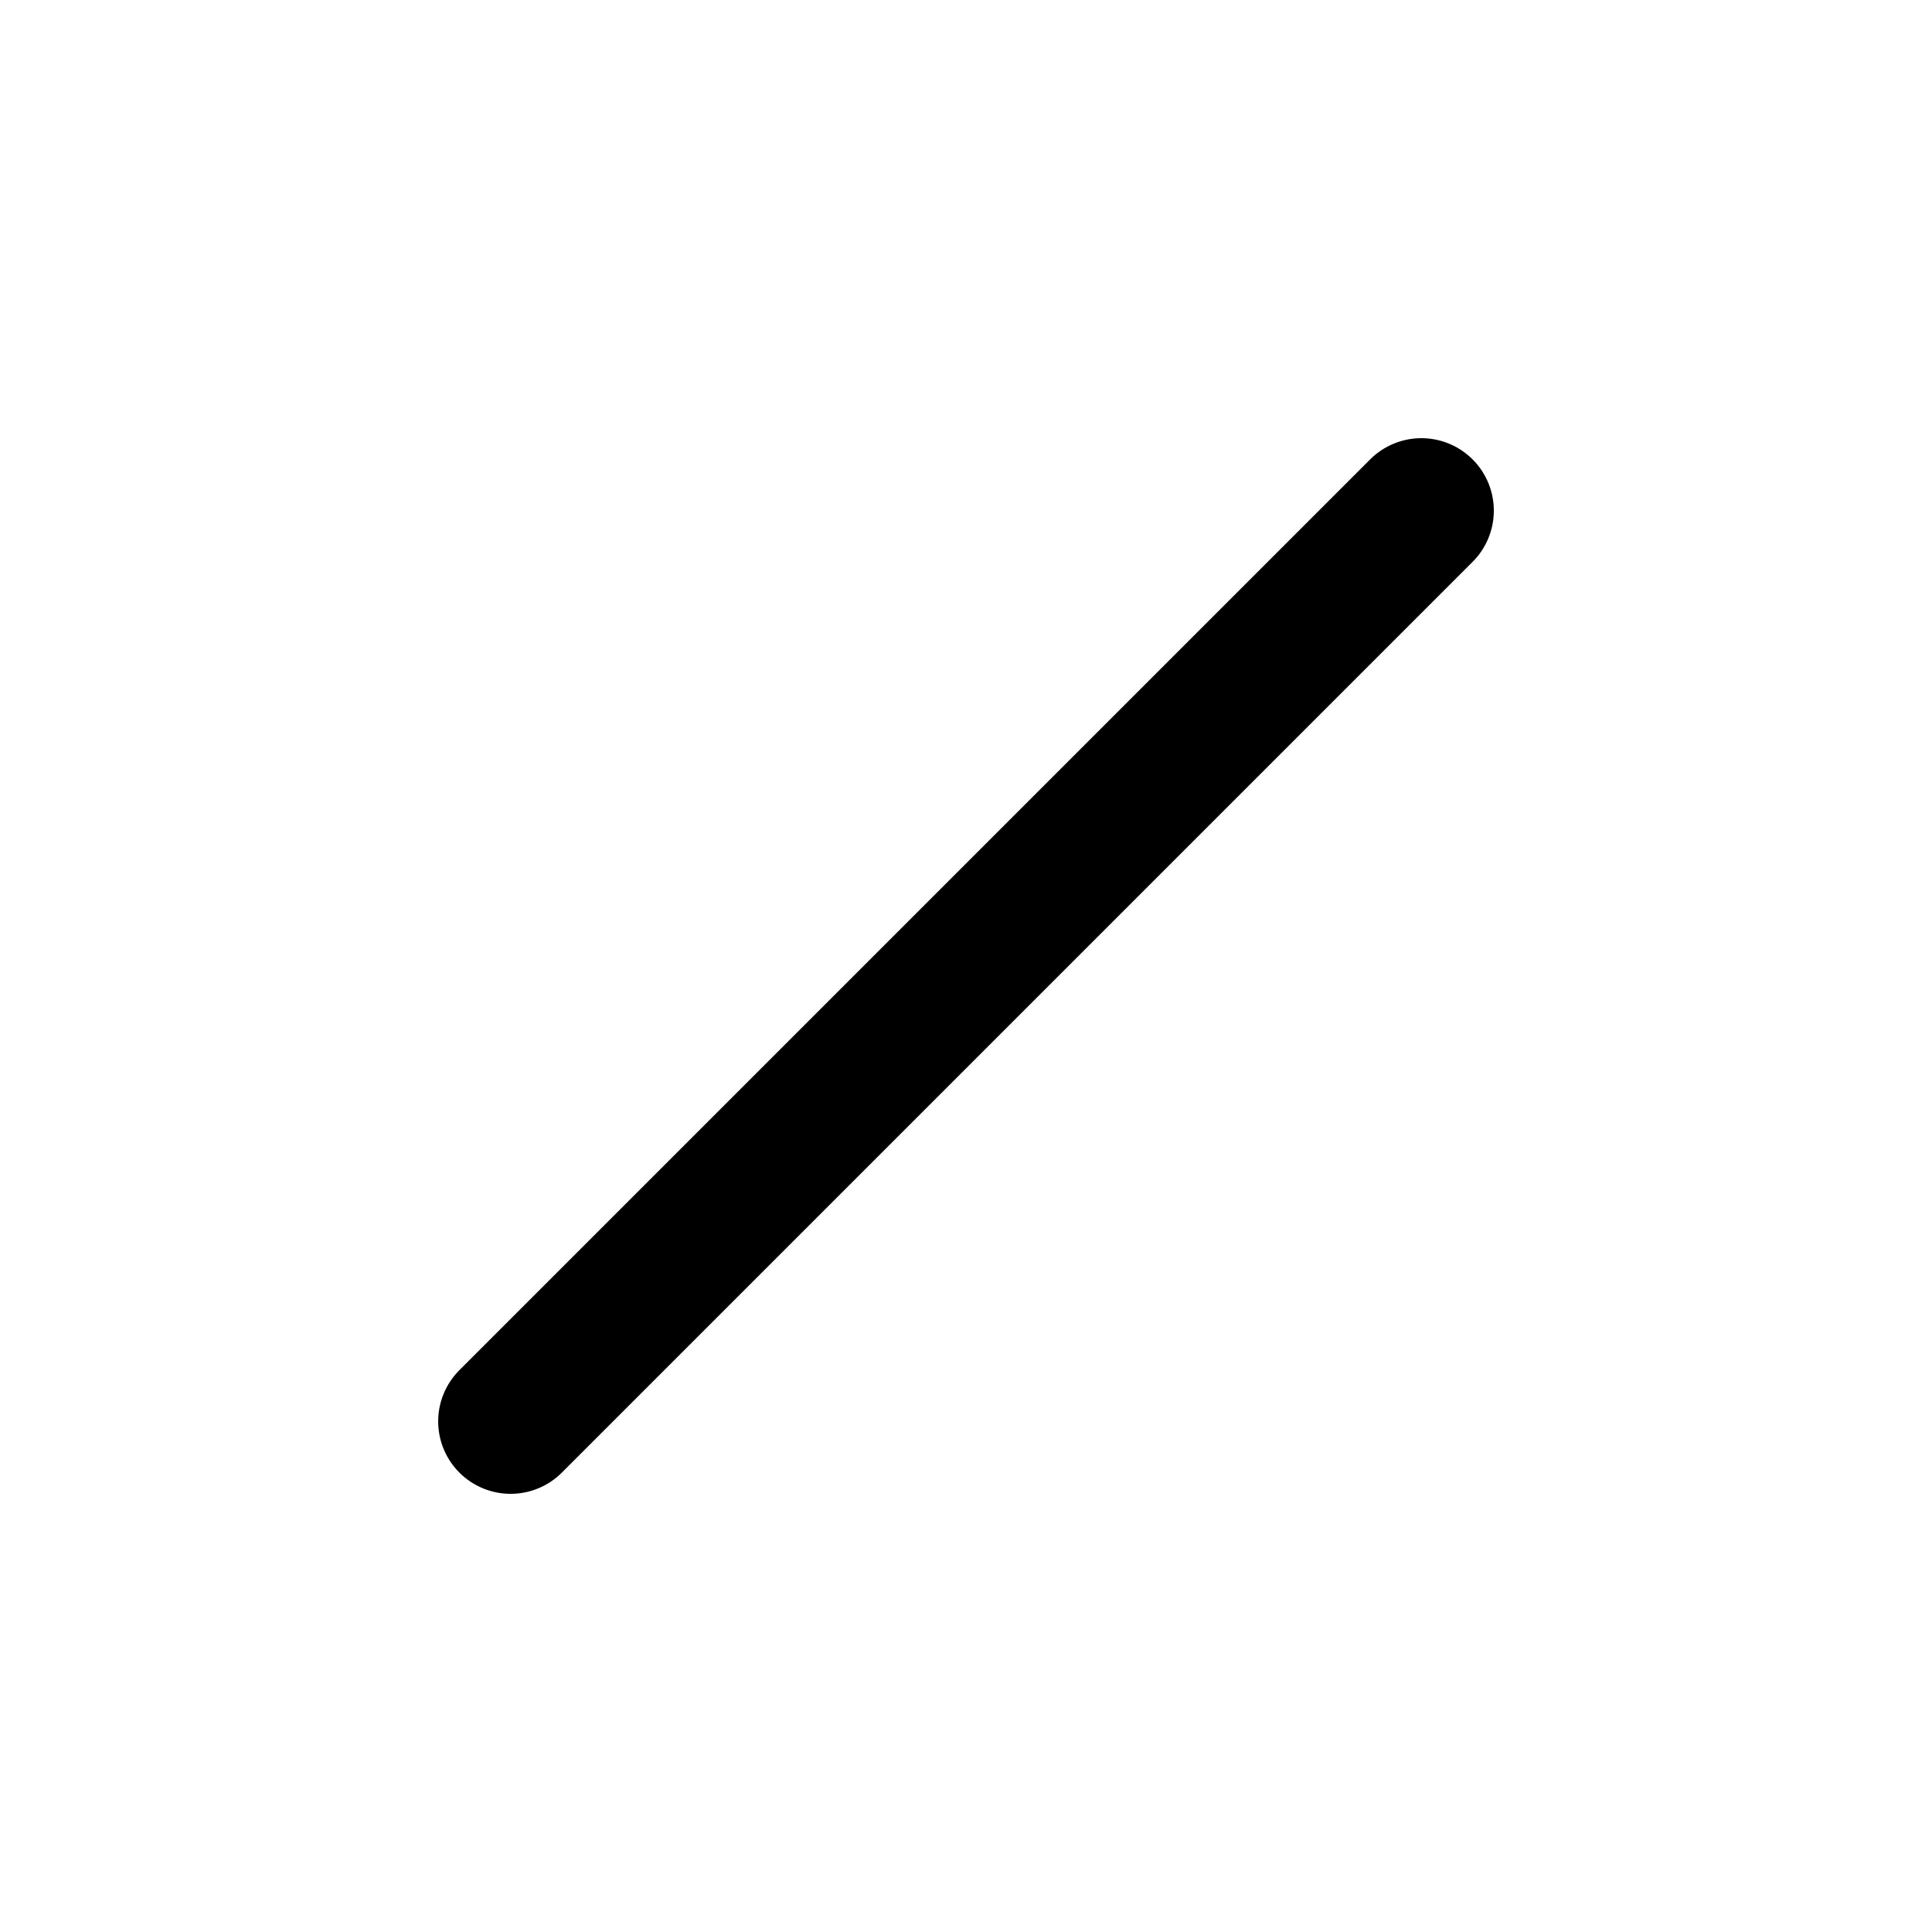
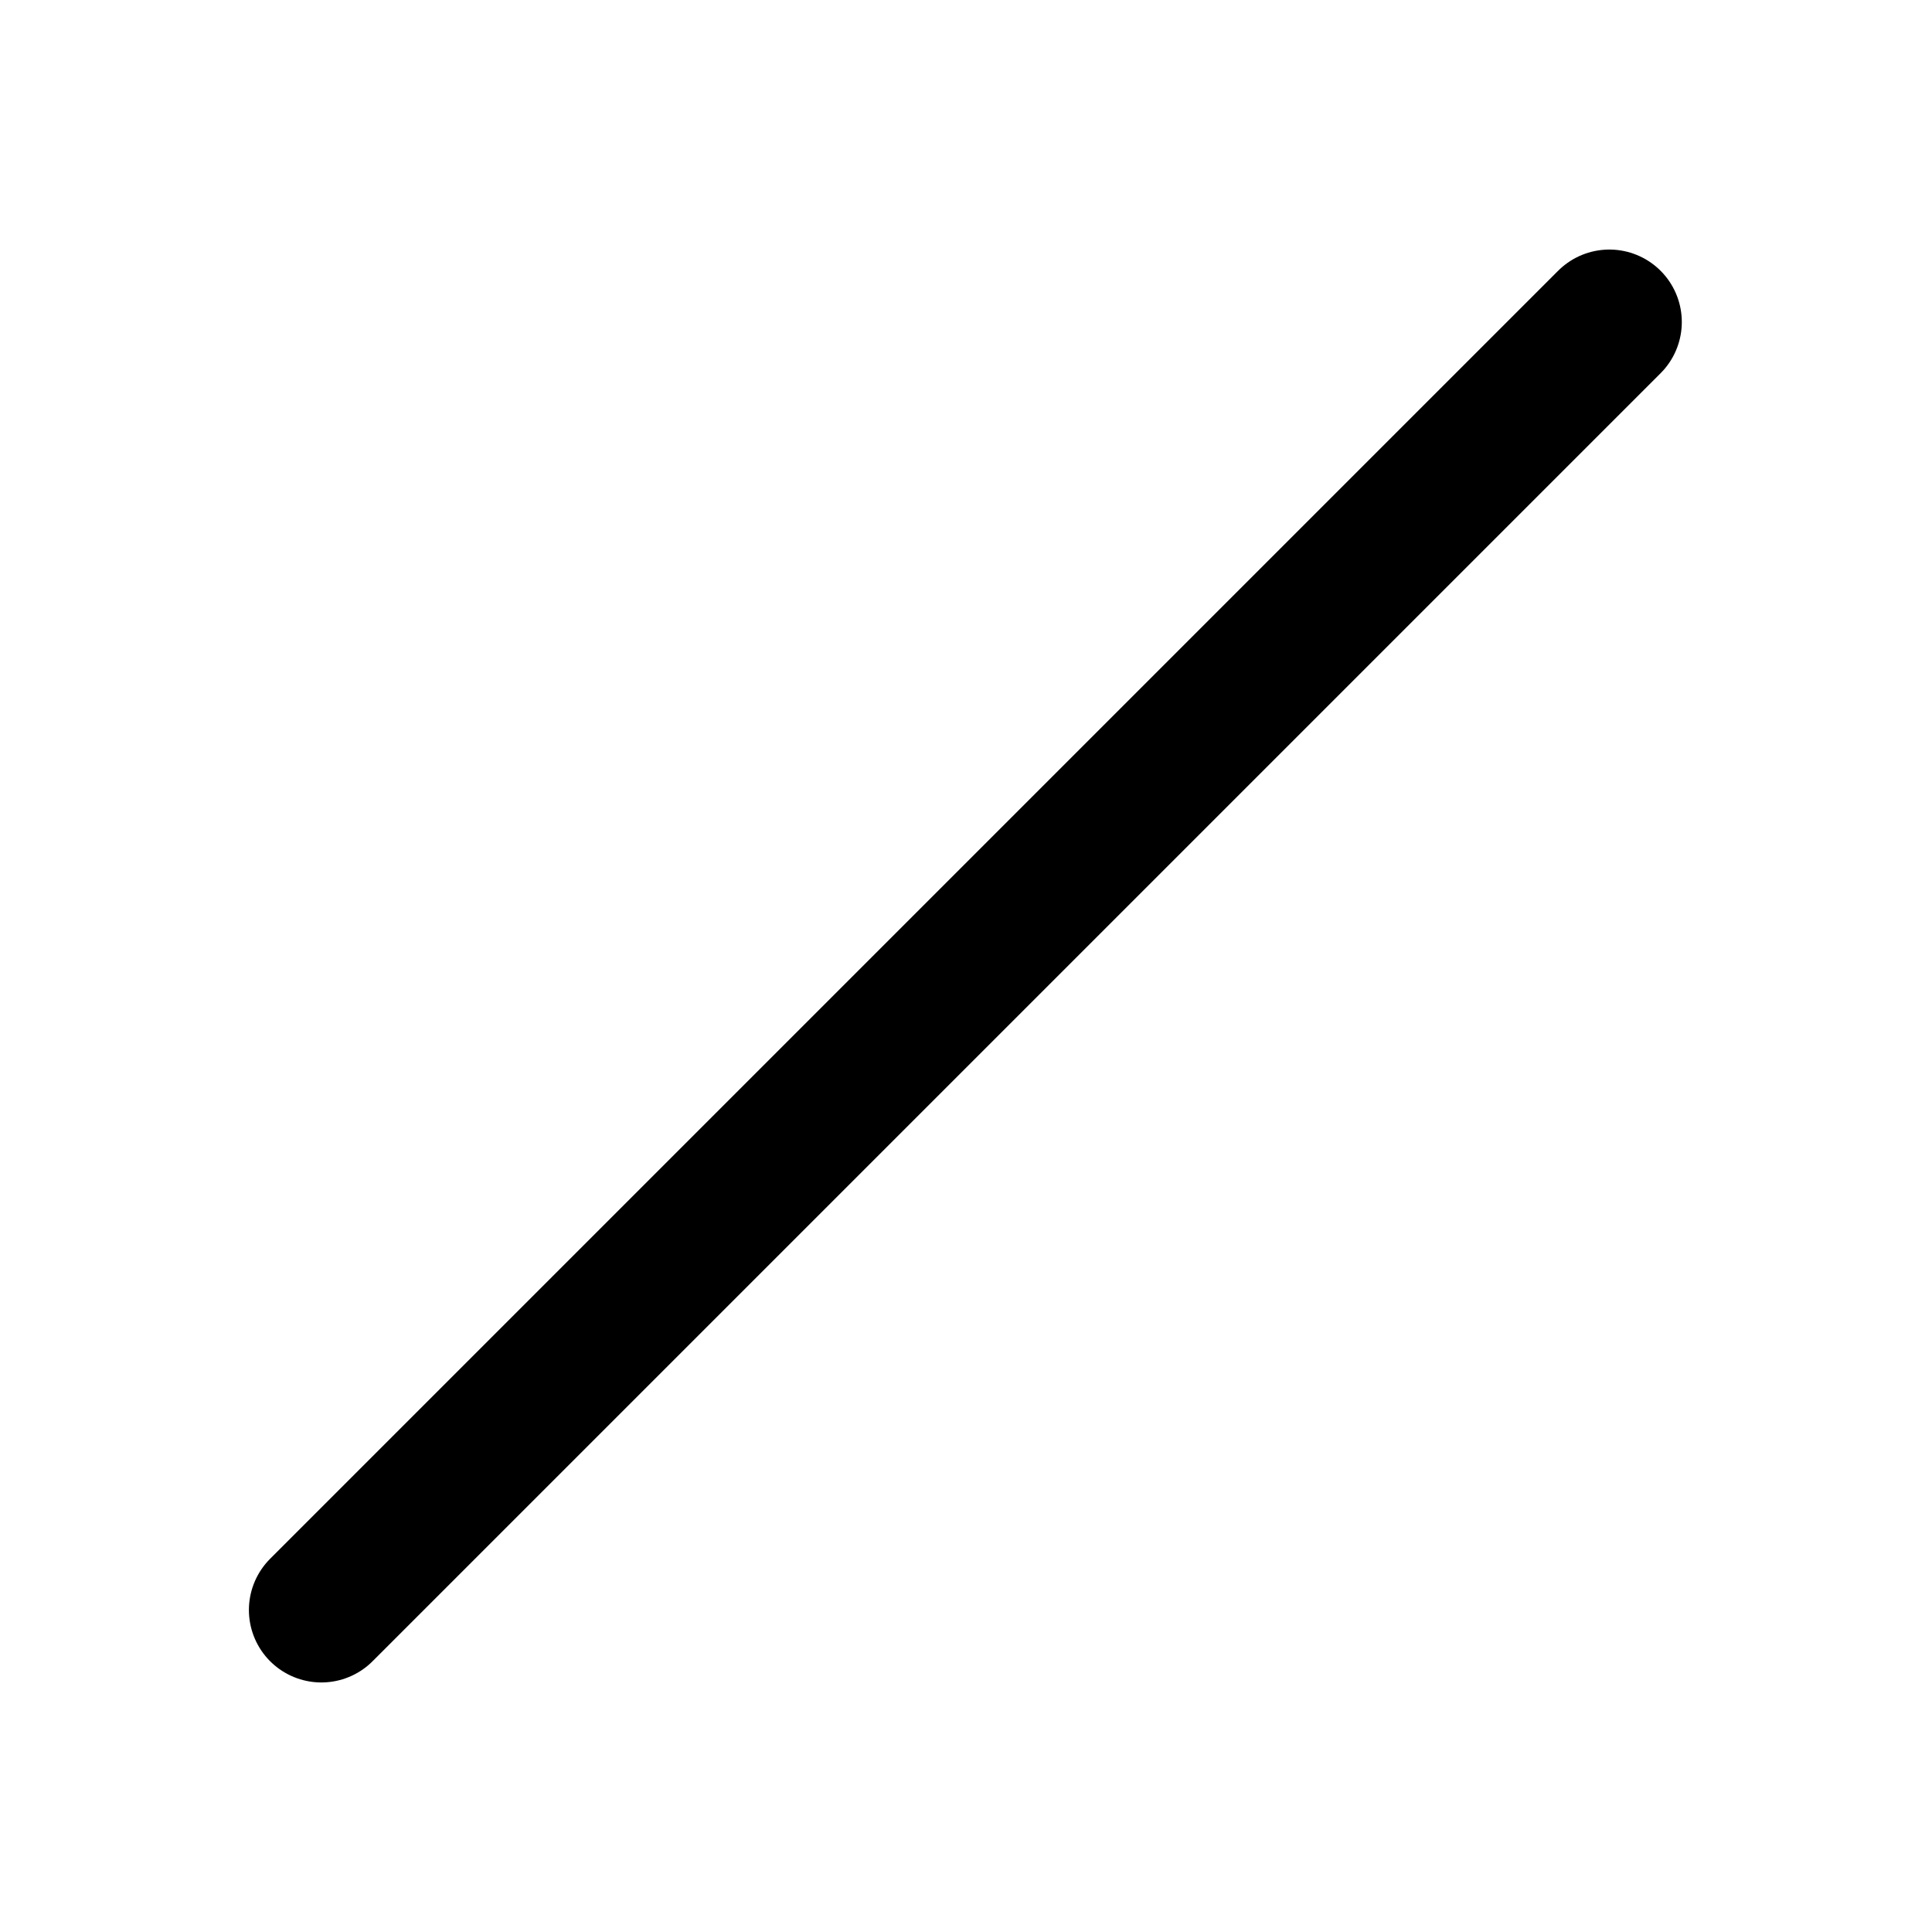
<svg xmlns="http://www.w3.org/2000/svg" width="24" height="24" viewBox="0 0 24 24" fill="none">
-   <path d="M20 12L4 12" stroke="#000" stroke-linecap="round" stroke-linejoin="round" stroke-width="1.8" transform="rotate(-45 12 12)" />
+   <path d="M3.992 20L19.992 4" stroke="#000" stroke-linecap="round" stroke-linejoin="round" stroke-width="1.8" />
</svg>
